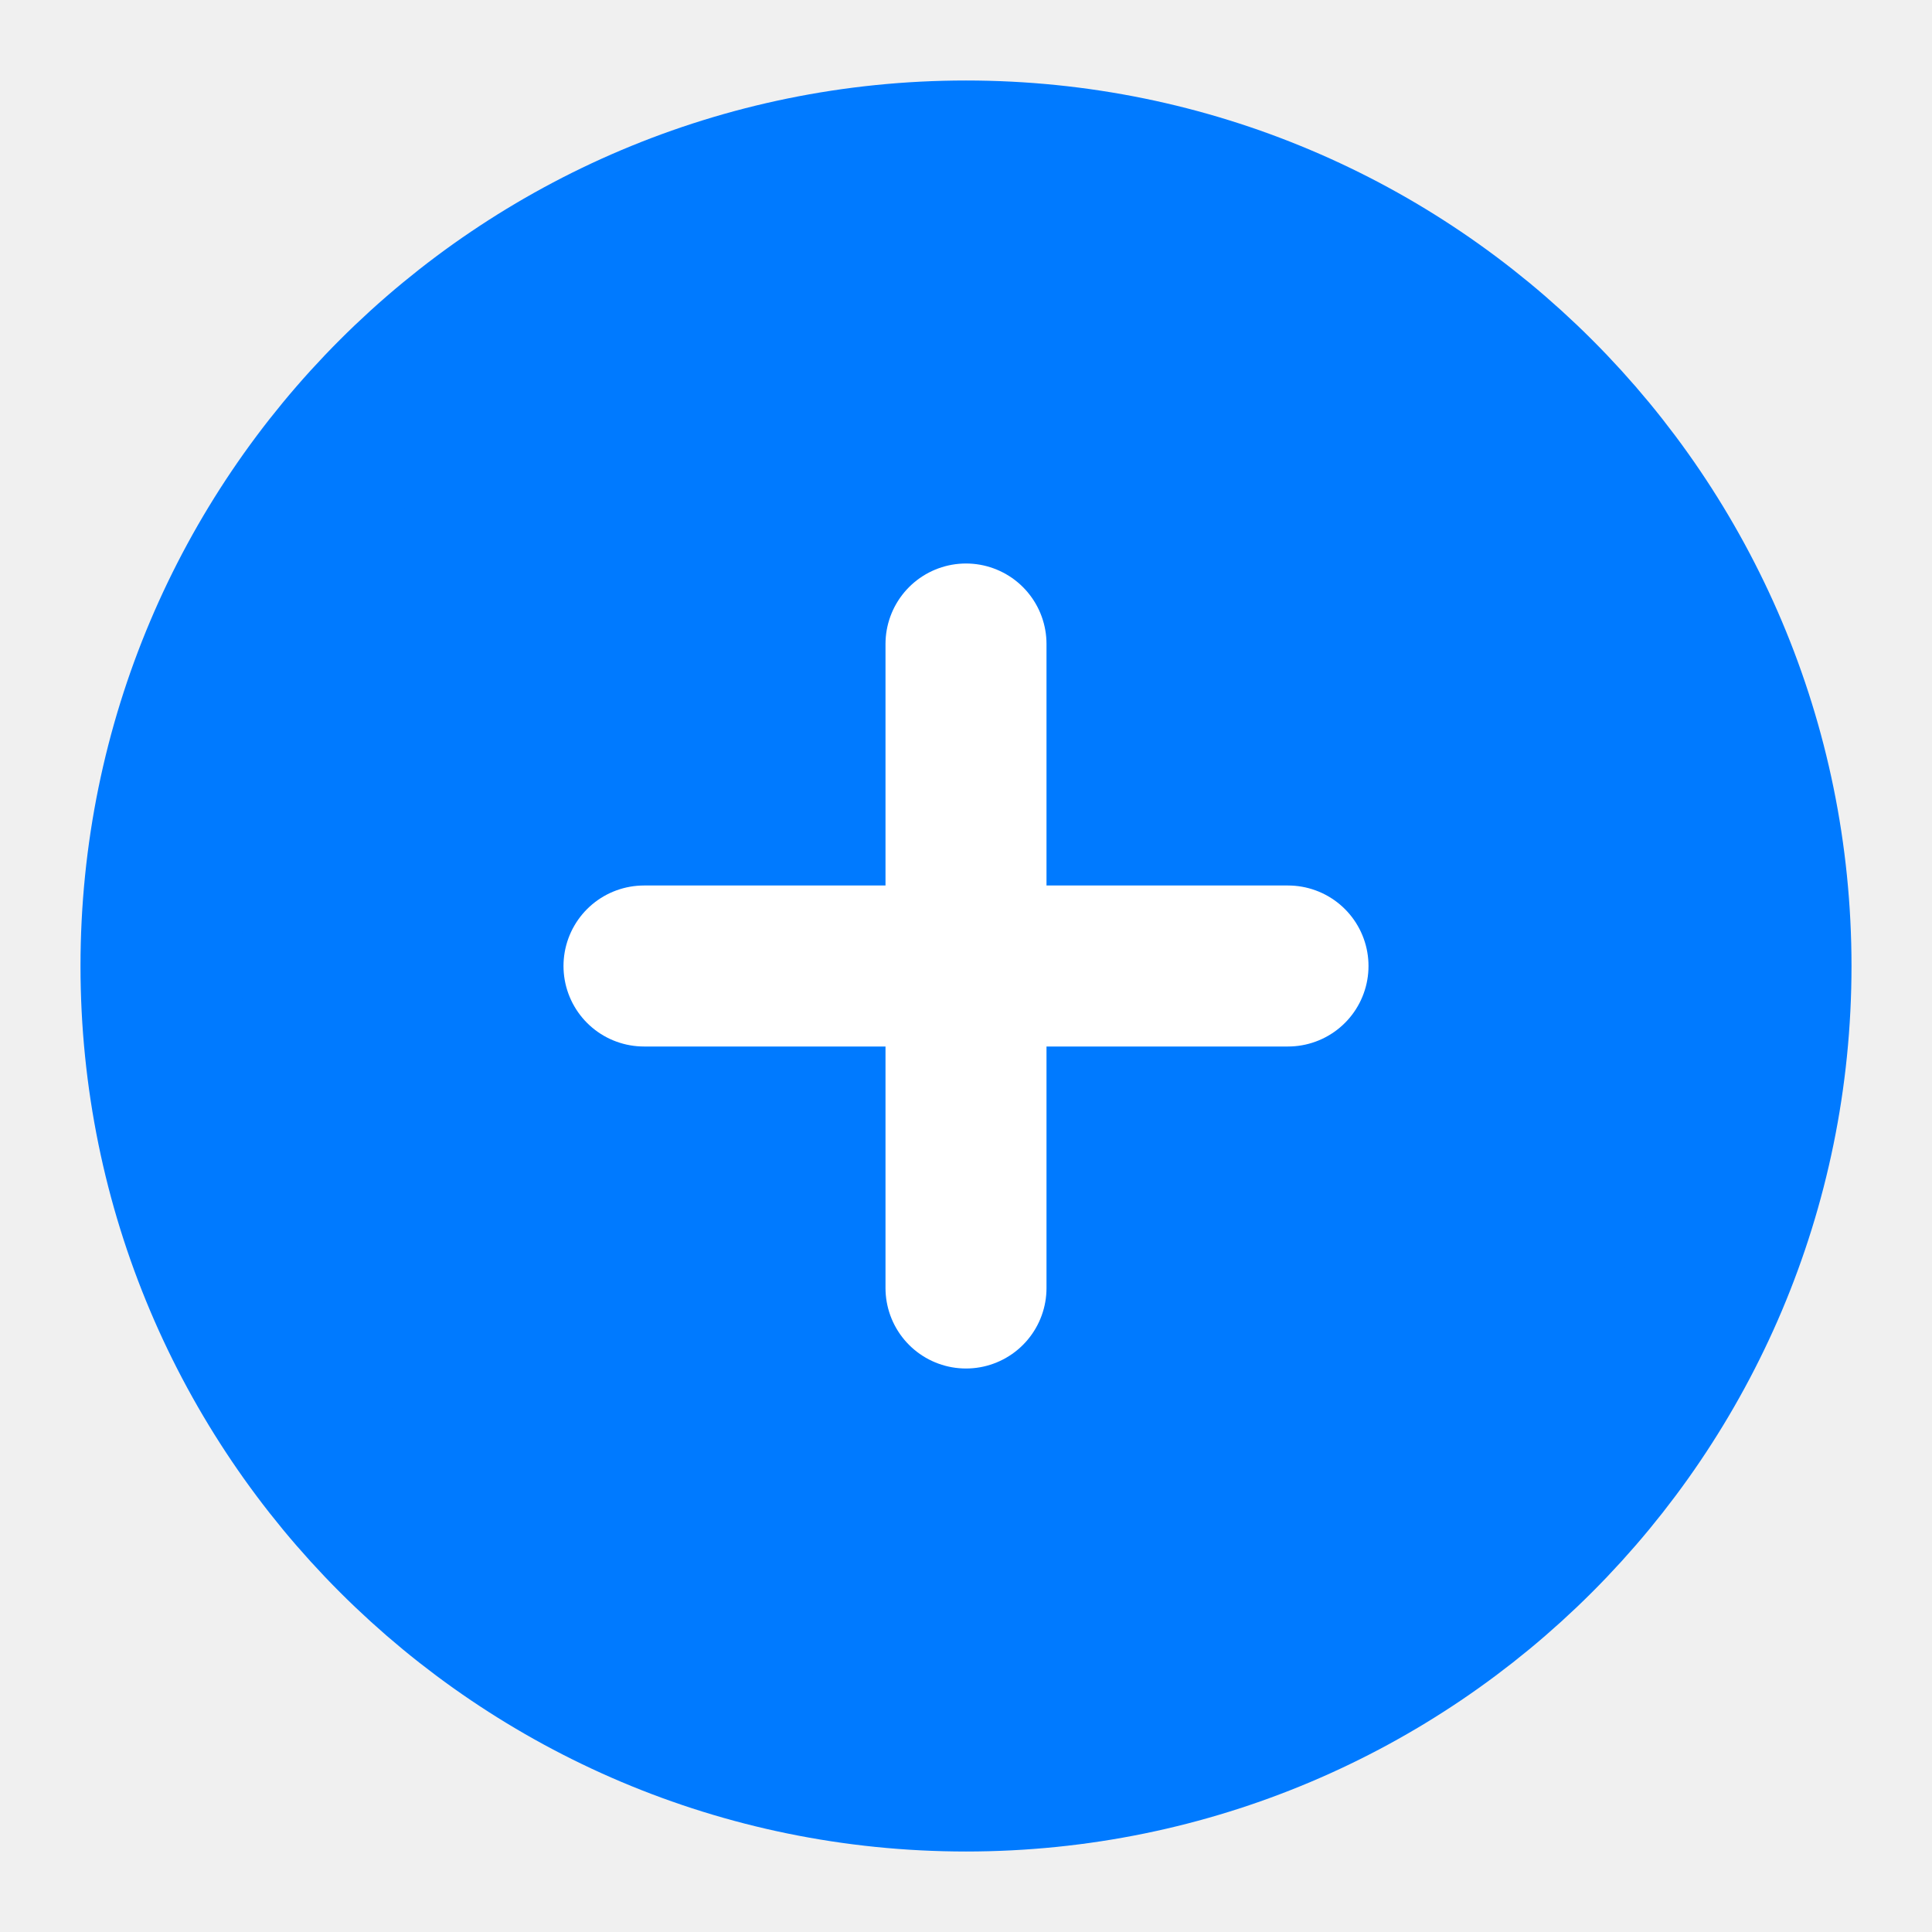
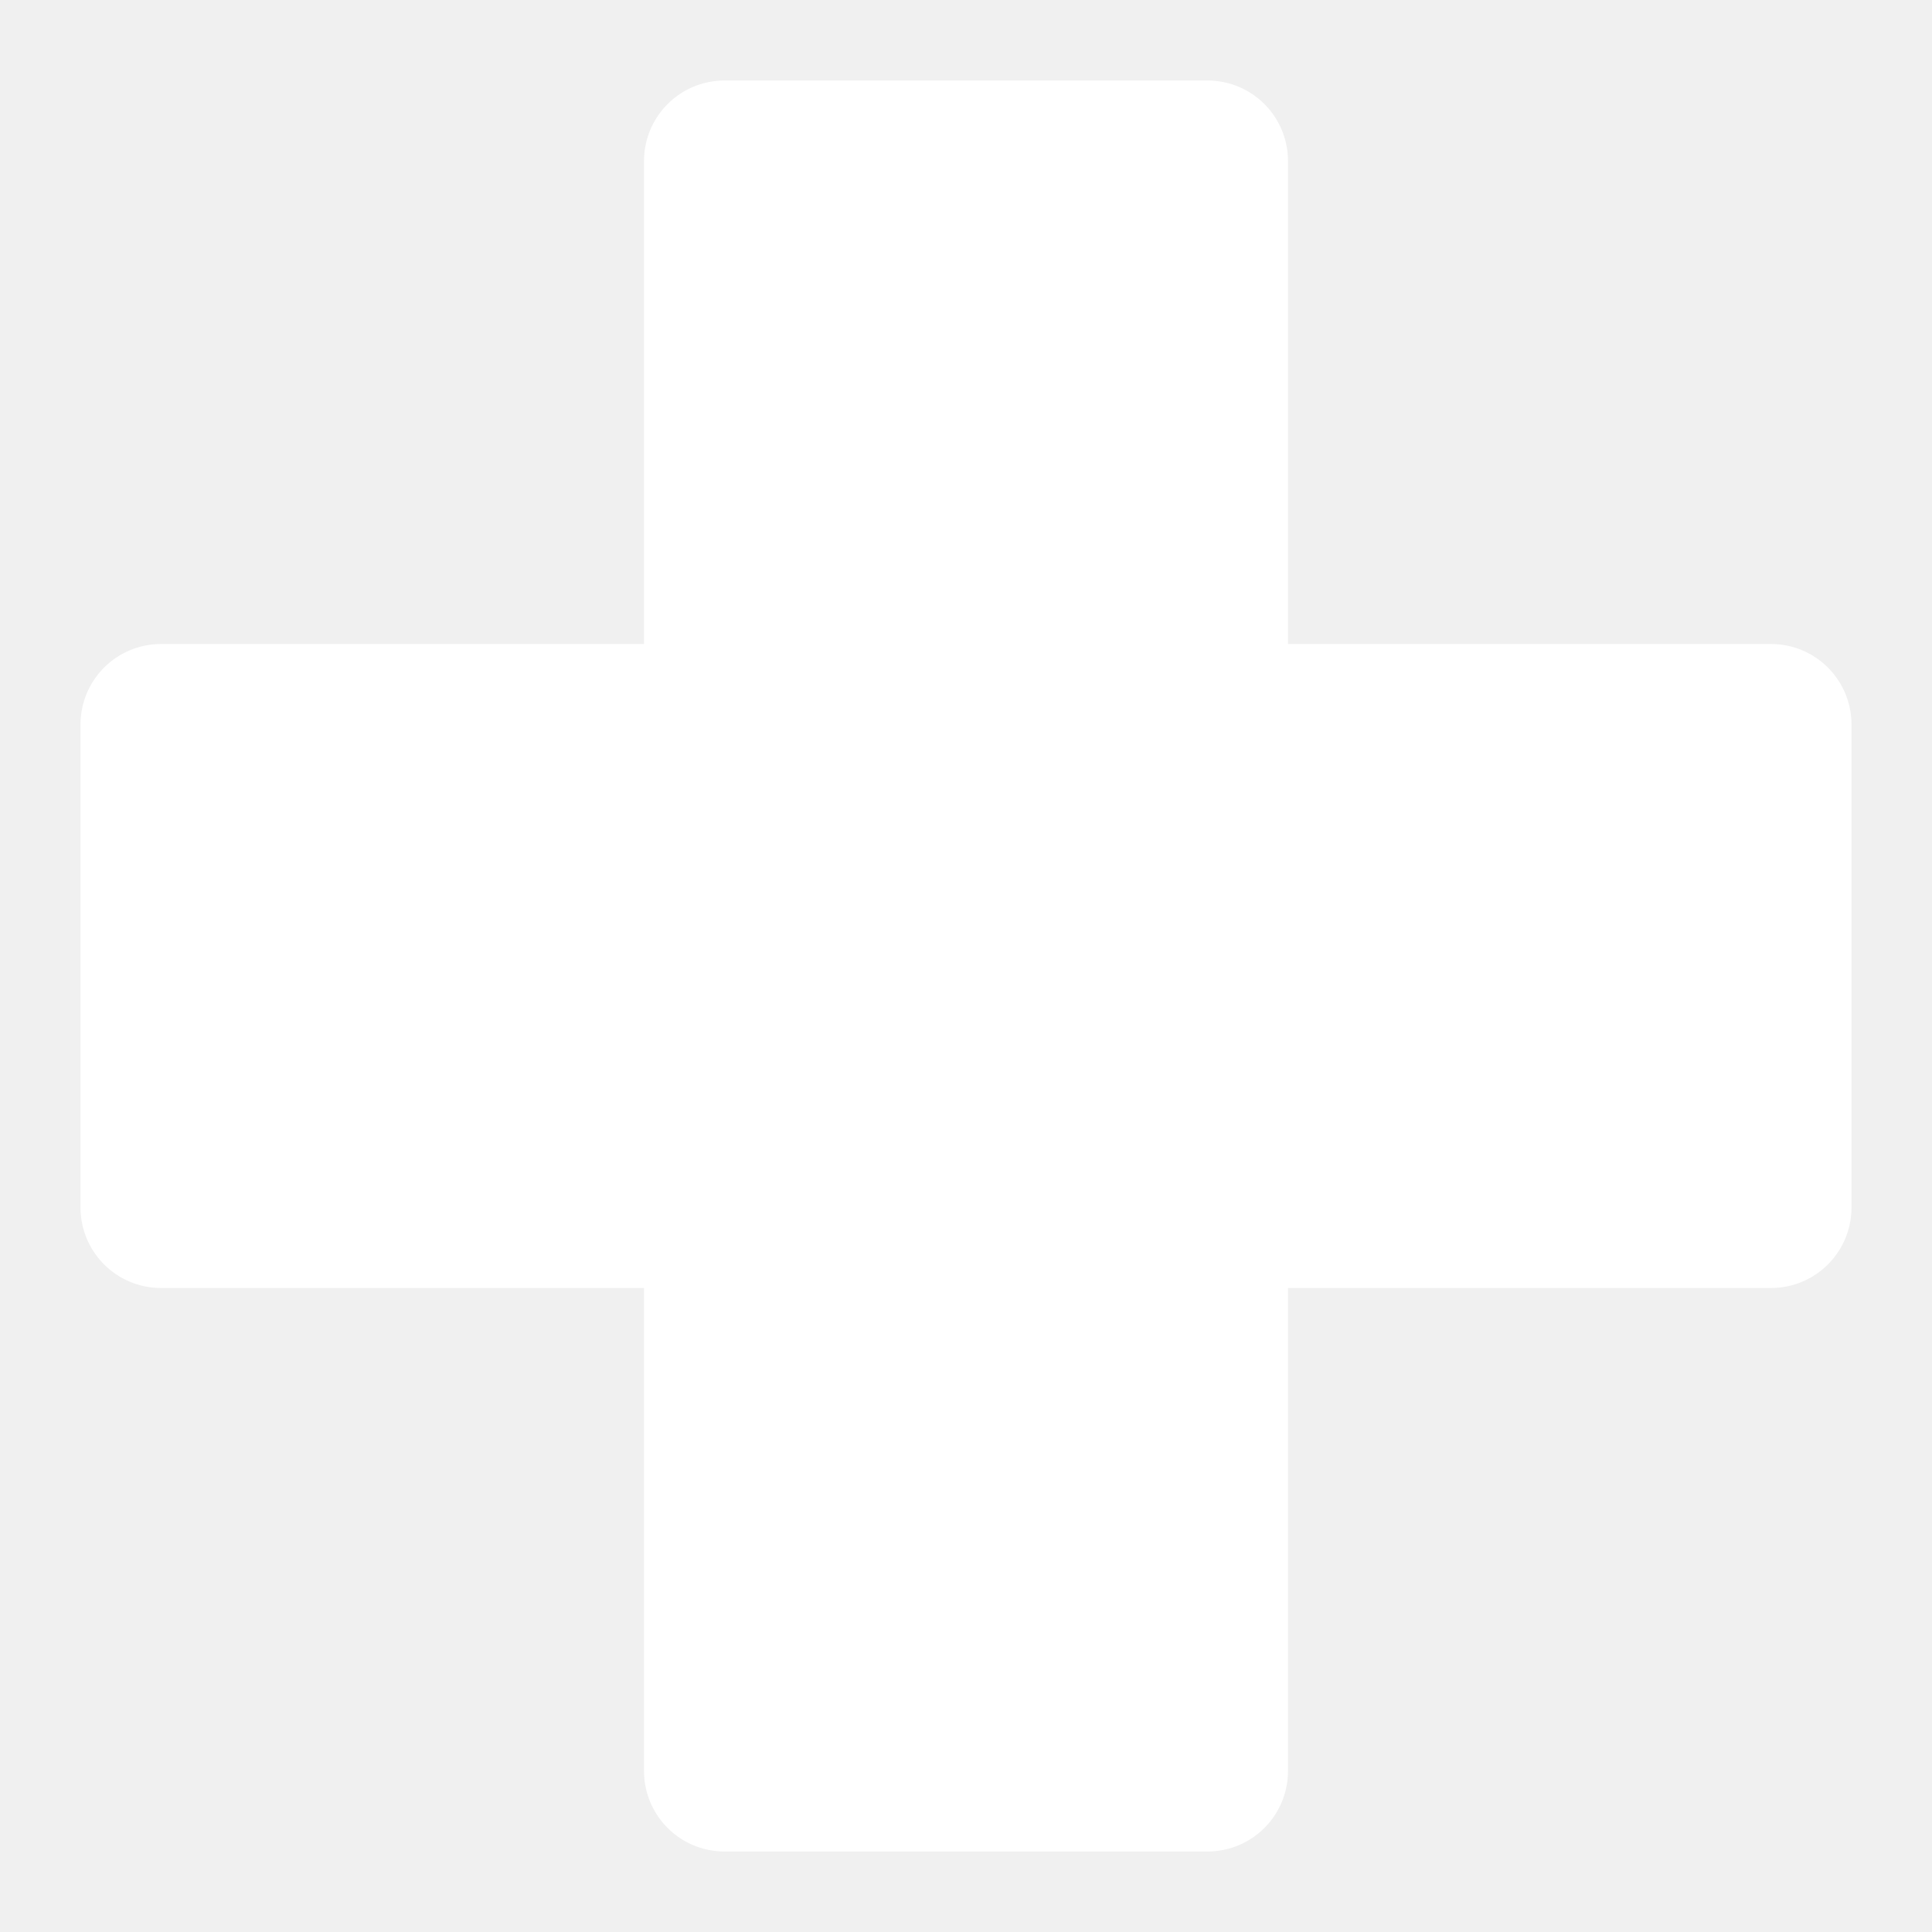
<svg xmlns="http://www.w3.org/2000/svg" width="24" height="24" viewBox="0 0 48 48" fill="none">
-   <path d="M24 44C35.046 44 44 35.046 44 24C44 12.954 35.046 4 24 4C12.954 4 4 12.954 4 24C4 35.046 12.954 44 24 44Z" fill="#007aff" stroke="#007aff" stroke-width="4" stroke-linejoin="round" />
-   <path d="M24 16V32" stroke="#FFF" stroke-width="4" stroke-linecap="round" stroke-linejoin="round" />
-   <path d="M16 24L32 24" stroke="#FFF" stroke-width="4" stroke-linecap="round" stroke-linejoin="round" />
+   <path d="M30 4H18V18H4V30H18V44H30V30H44V18H30V4Z" fill="#fff" stroke="#fff" stroke-width="4" stroke-linejoin="round" />
</svg>
